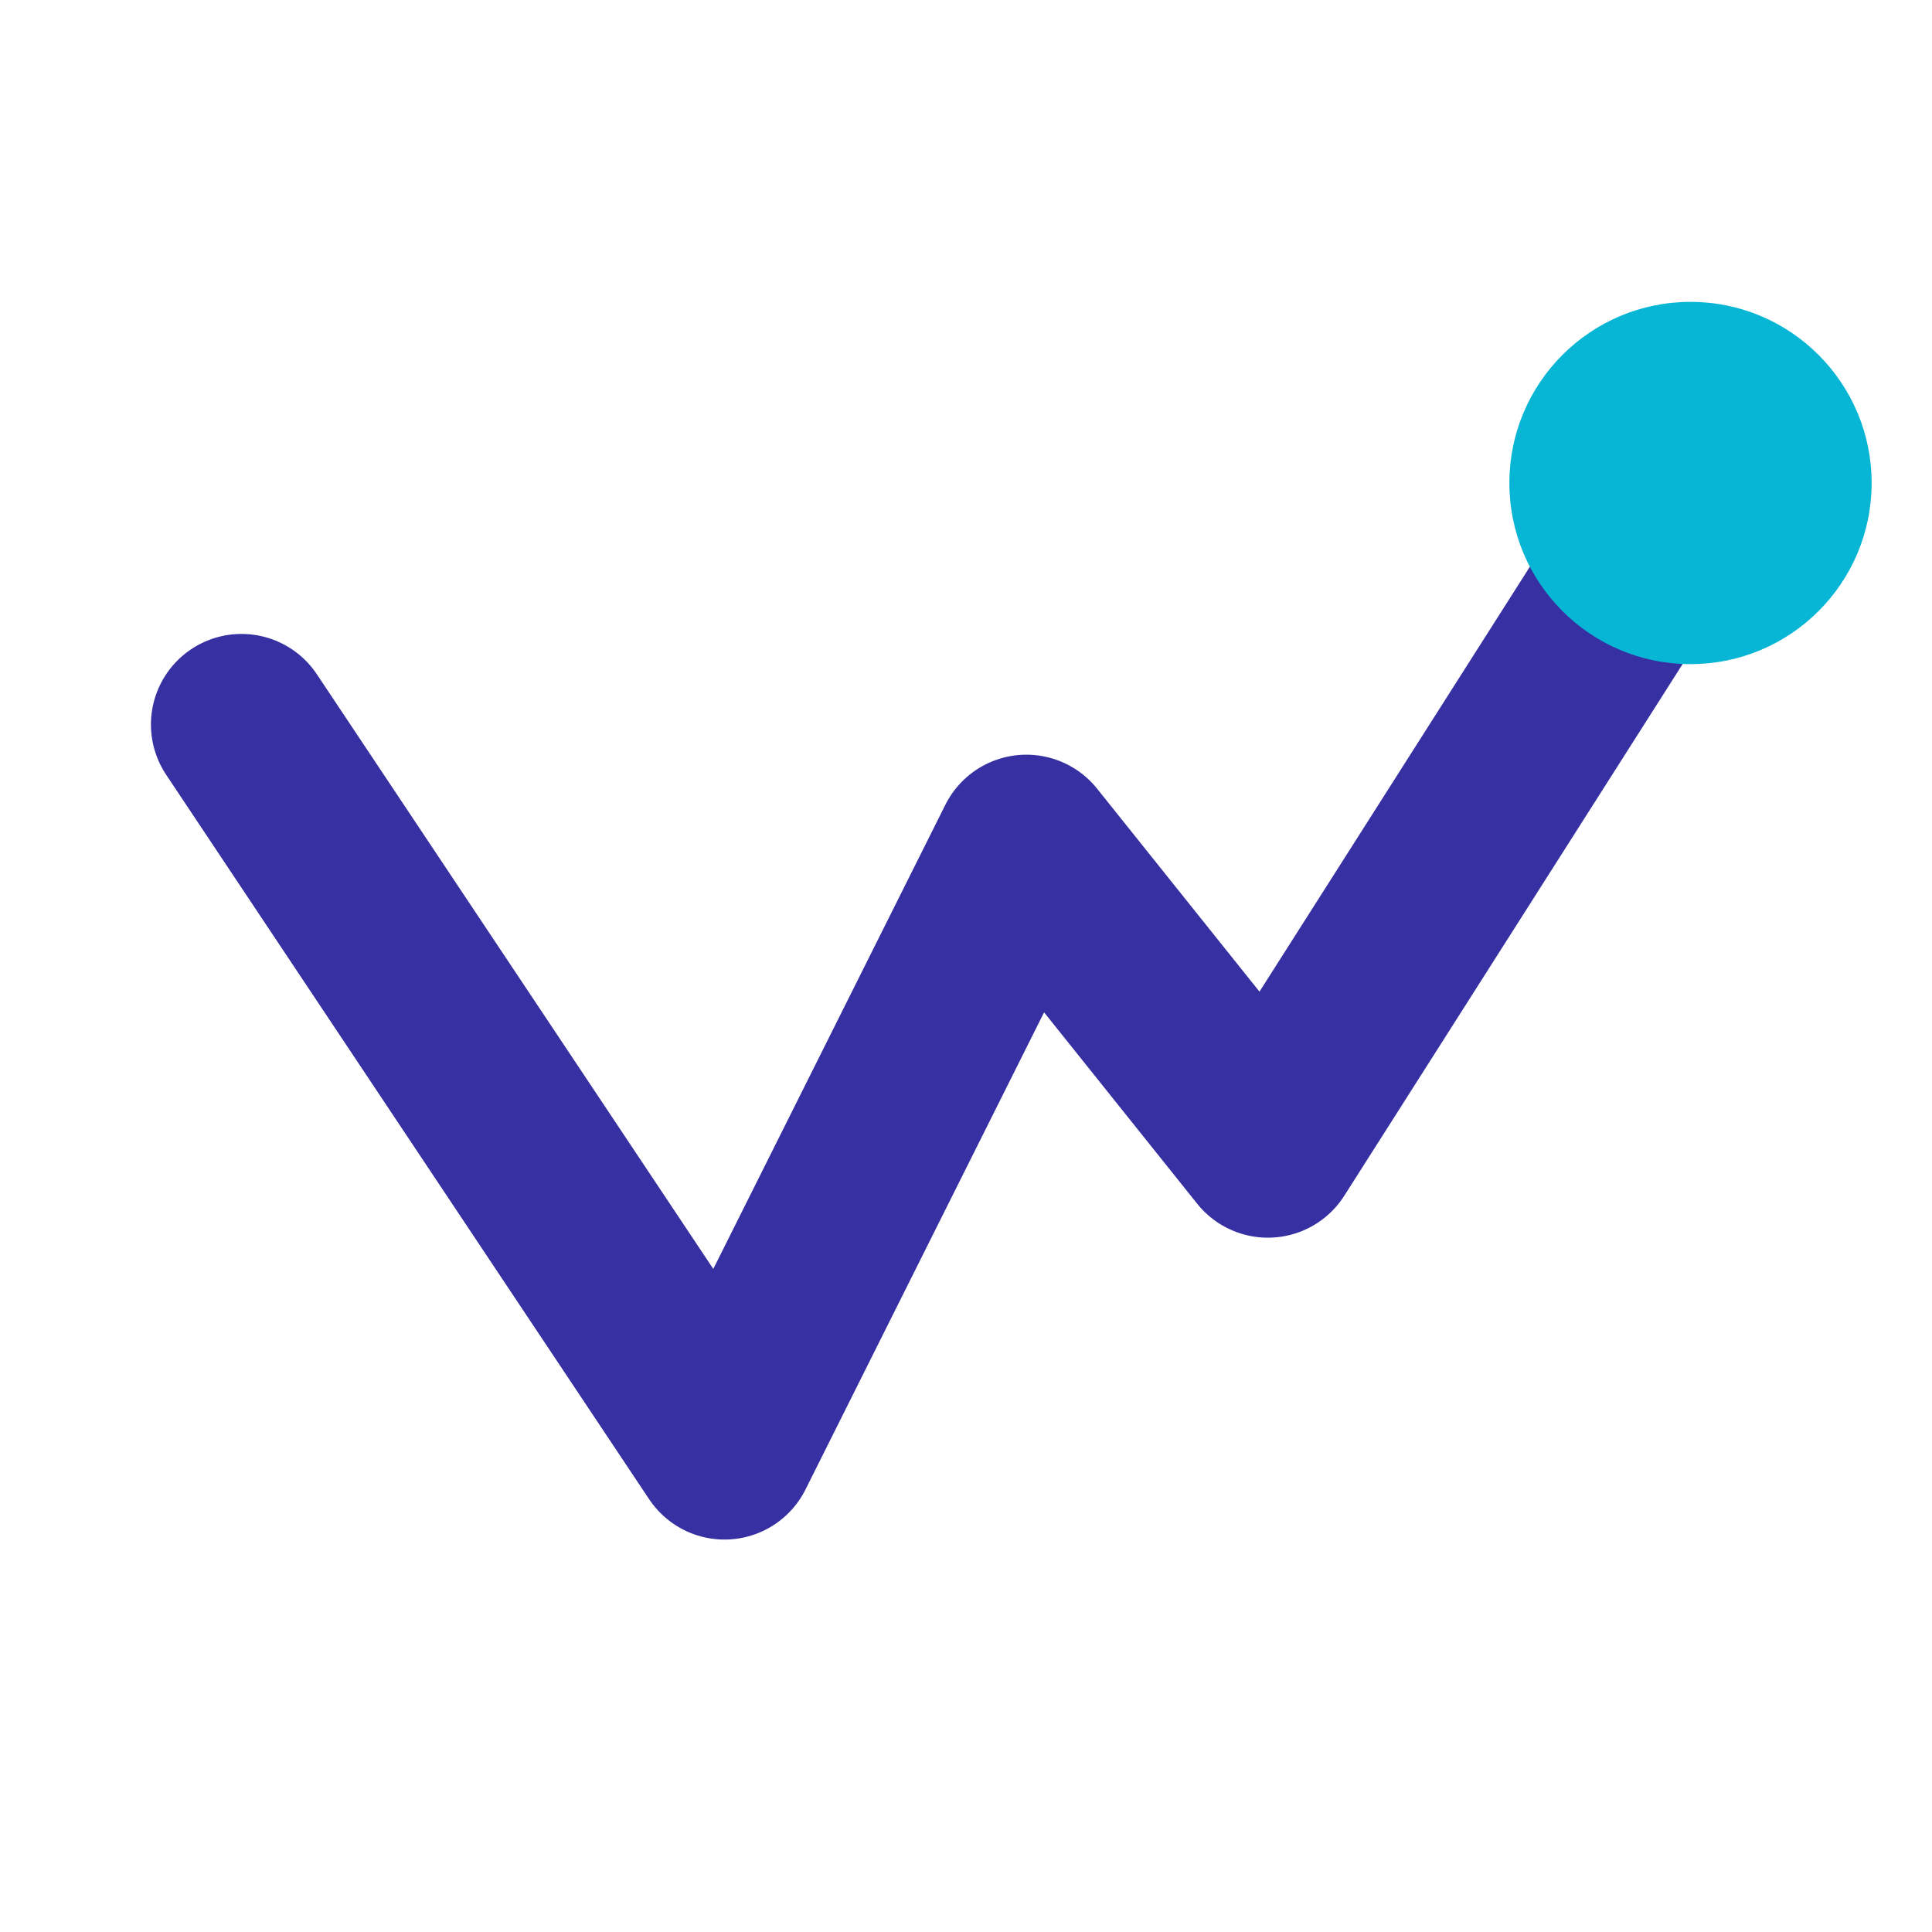
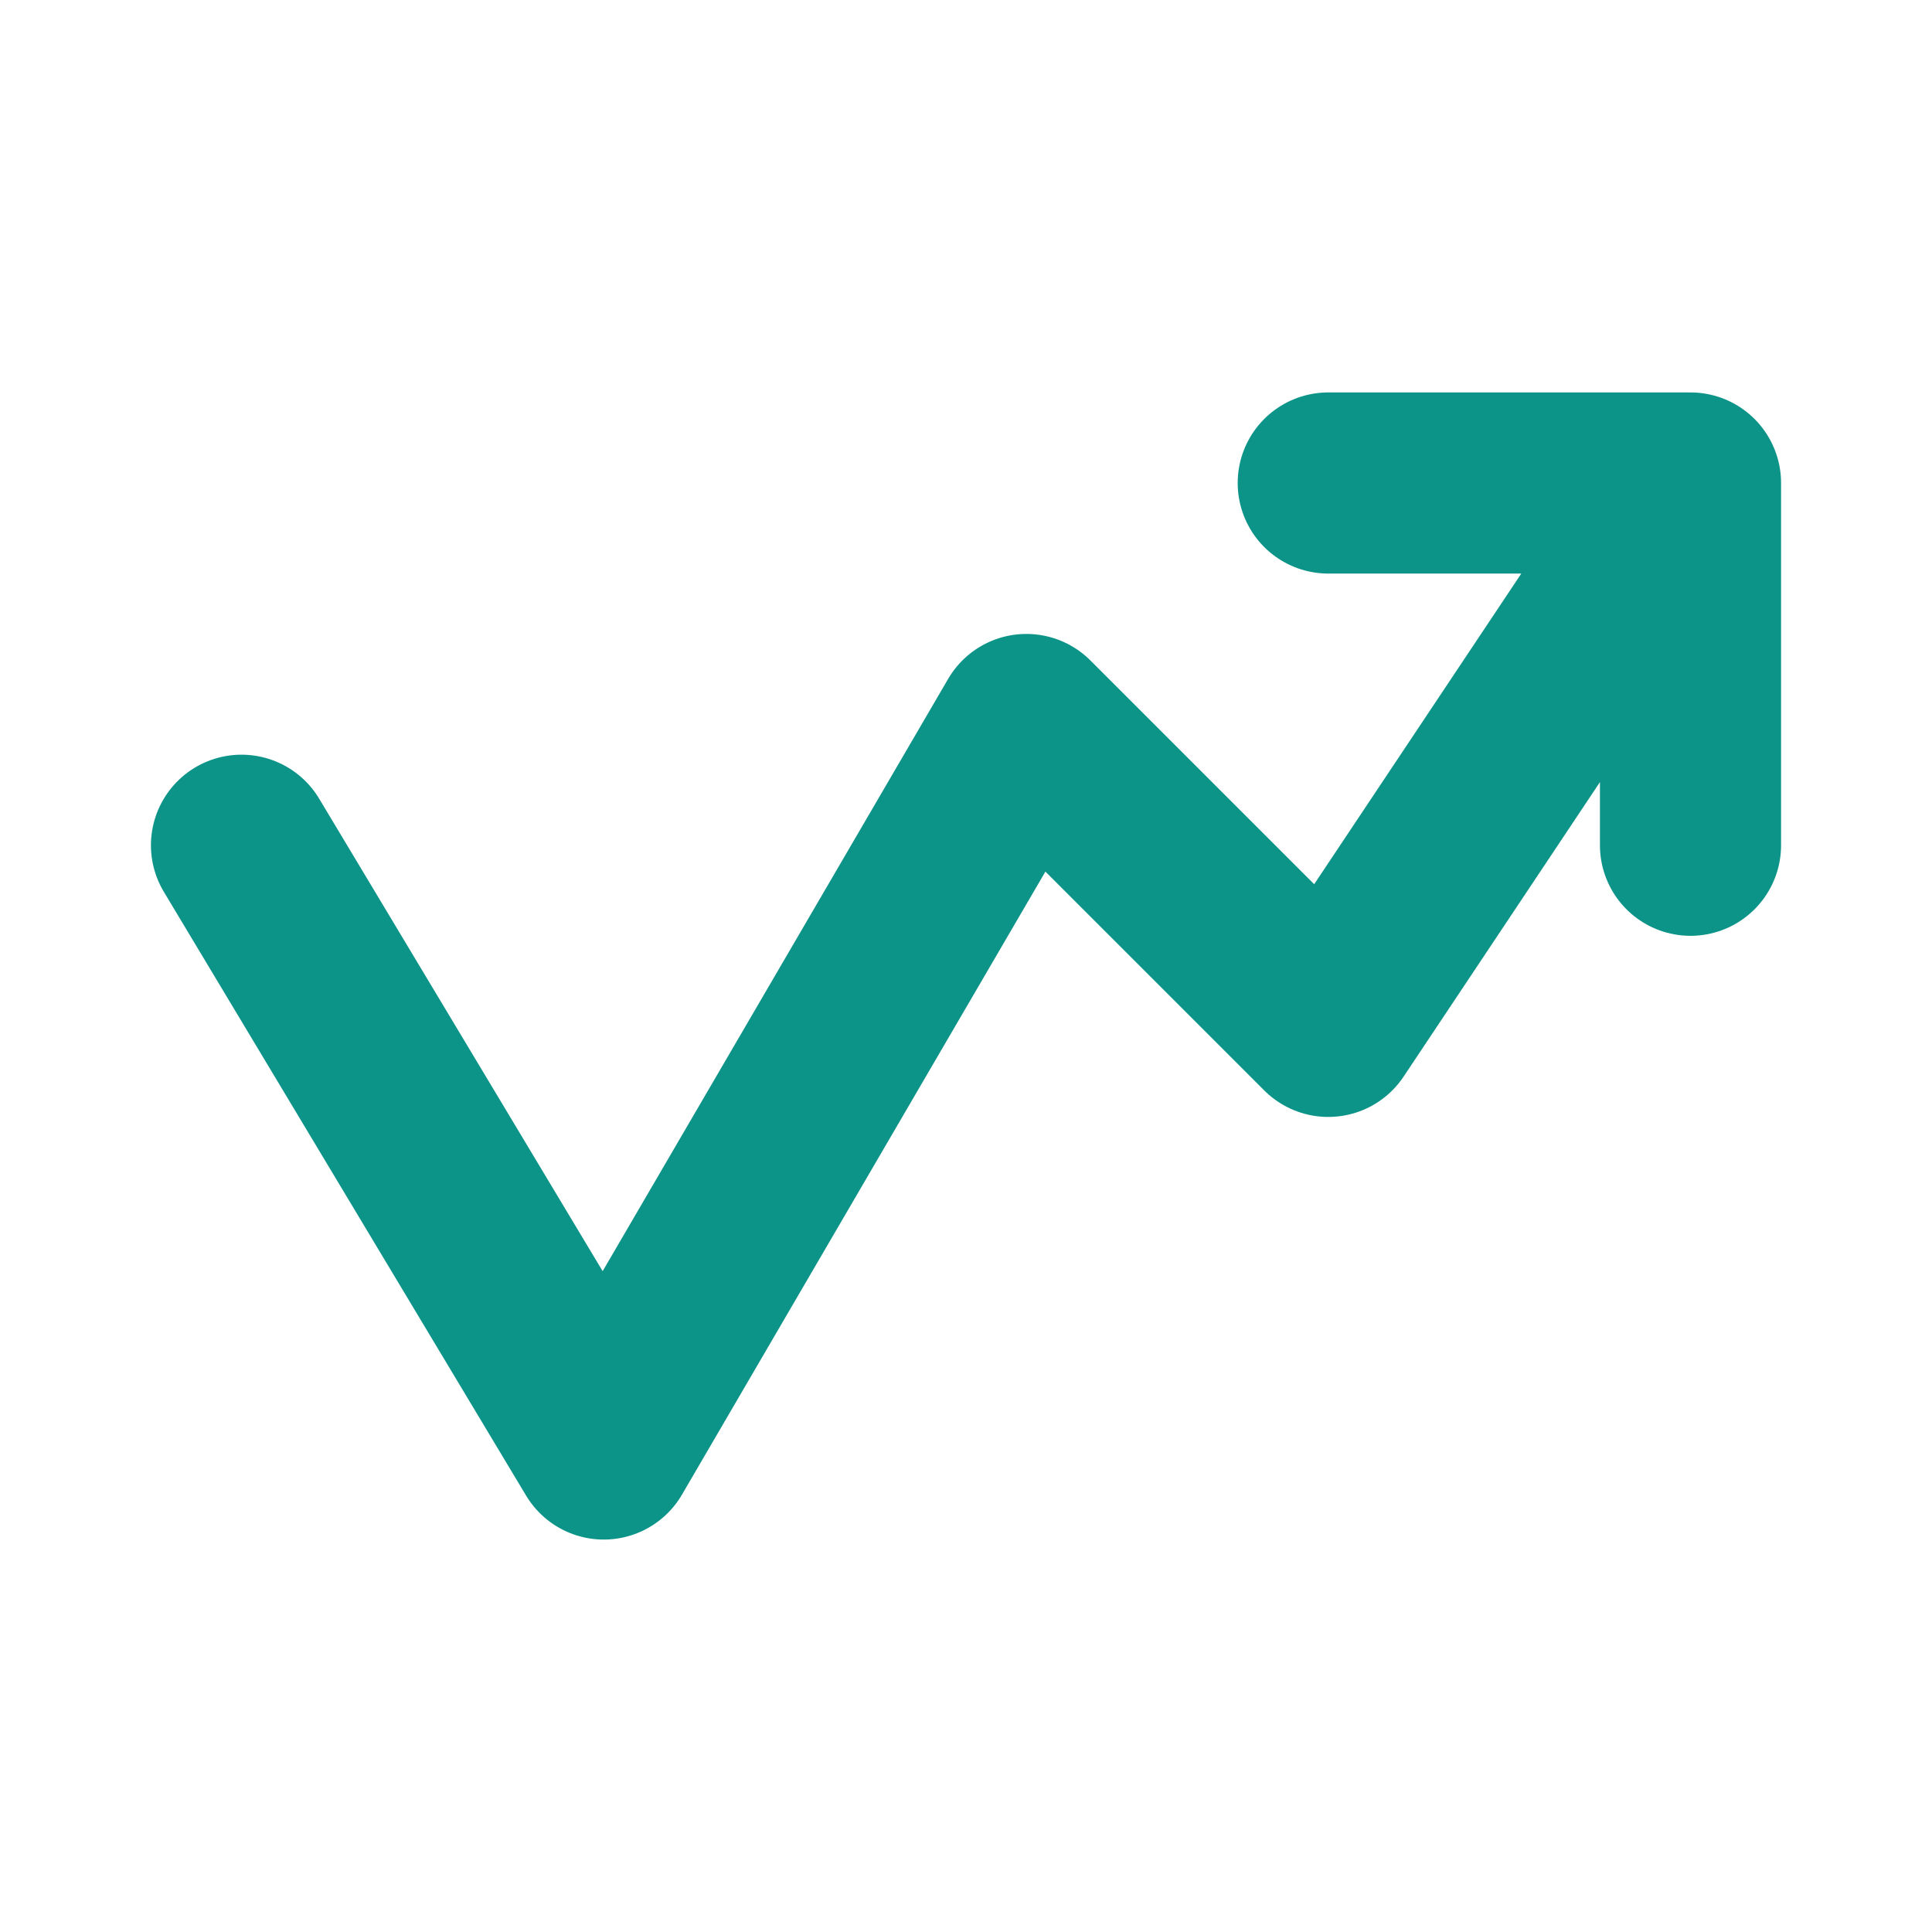
<svg xmlns="http://www.w3.org/2000/svg" width="32" height="32" viewBox="0 0 32 32" fill="none">
-   <path d="M4 12L12 24L17 14L21 19L28 8" stroke="#3730A3" stroke-width="3" stroke-linecap="round" stroke-linejoin="round" />
-   <circle cx="28" cy="8" r="3" fill="#06B6D4" />
+   <path d="M4 14L10 24L17 12L22 17L28 8L28 14M28 8L22 8" stroke="#0D9488" stroke-width="3" stroke-linecap="round" stroke-linejoin="round" />
</svg>
